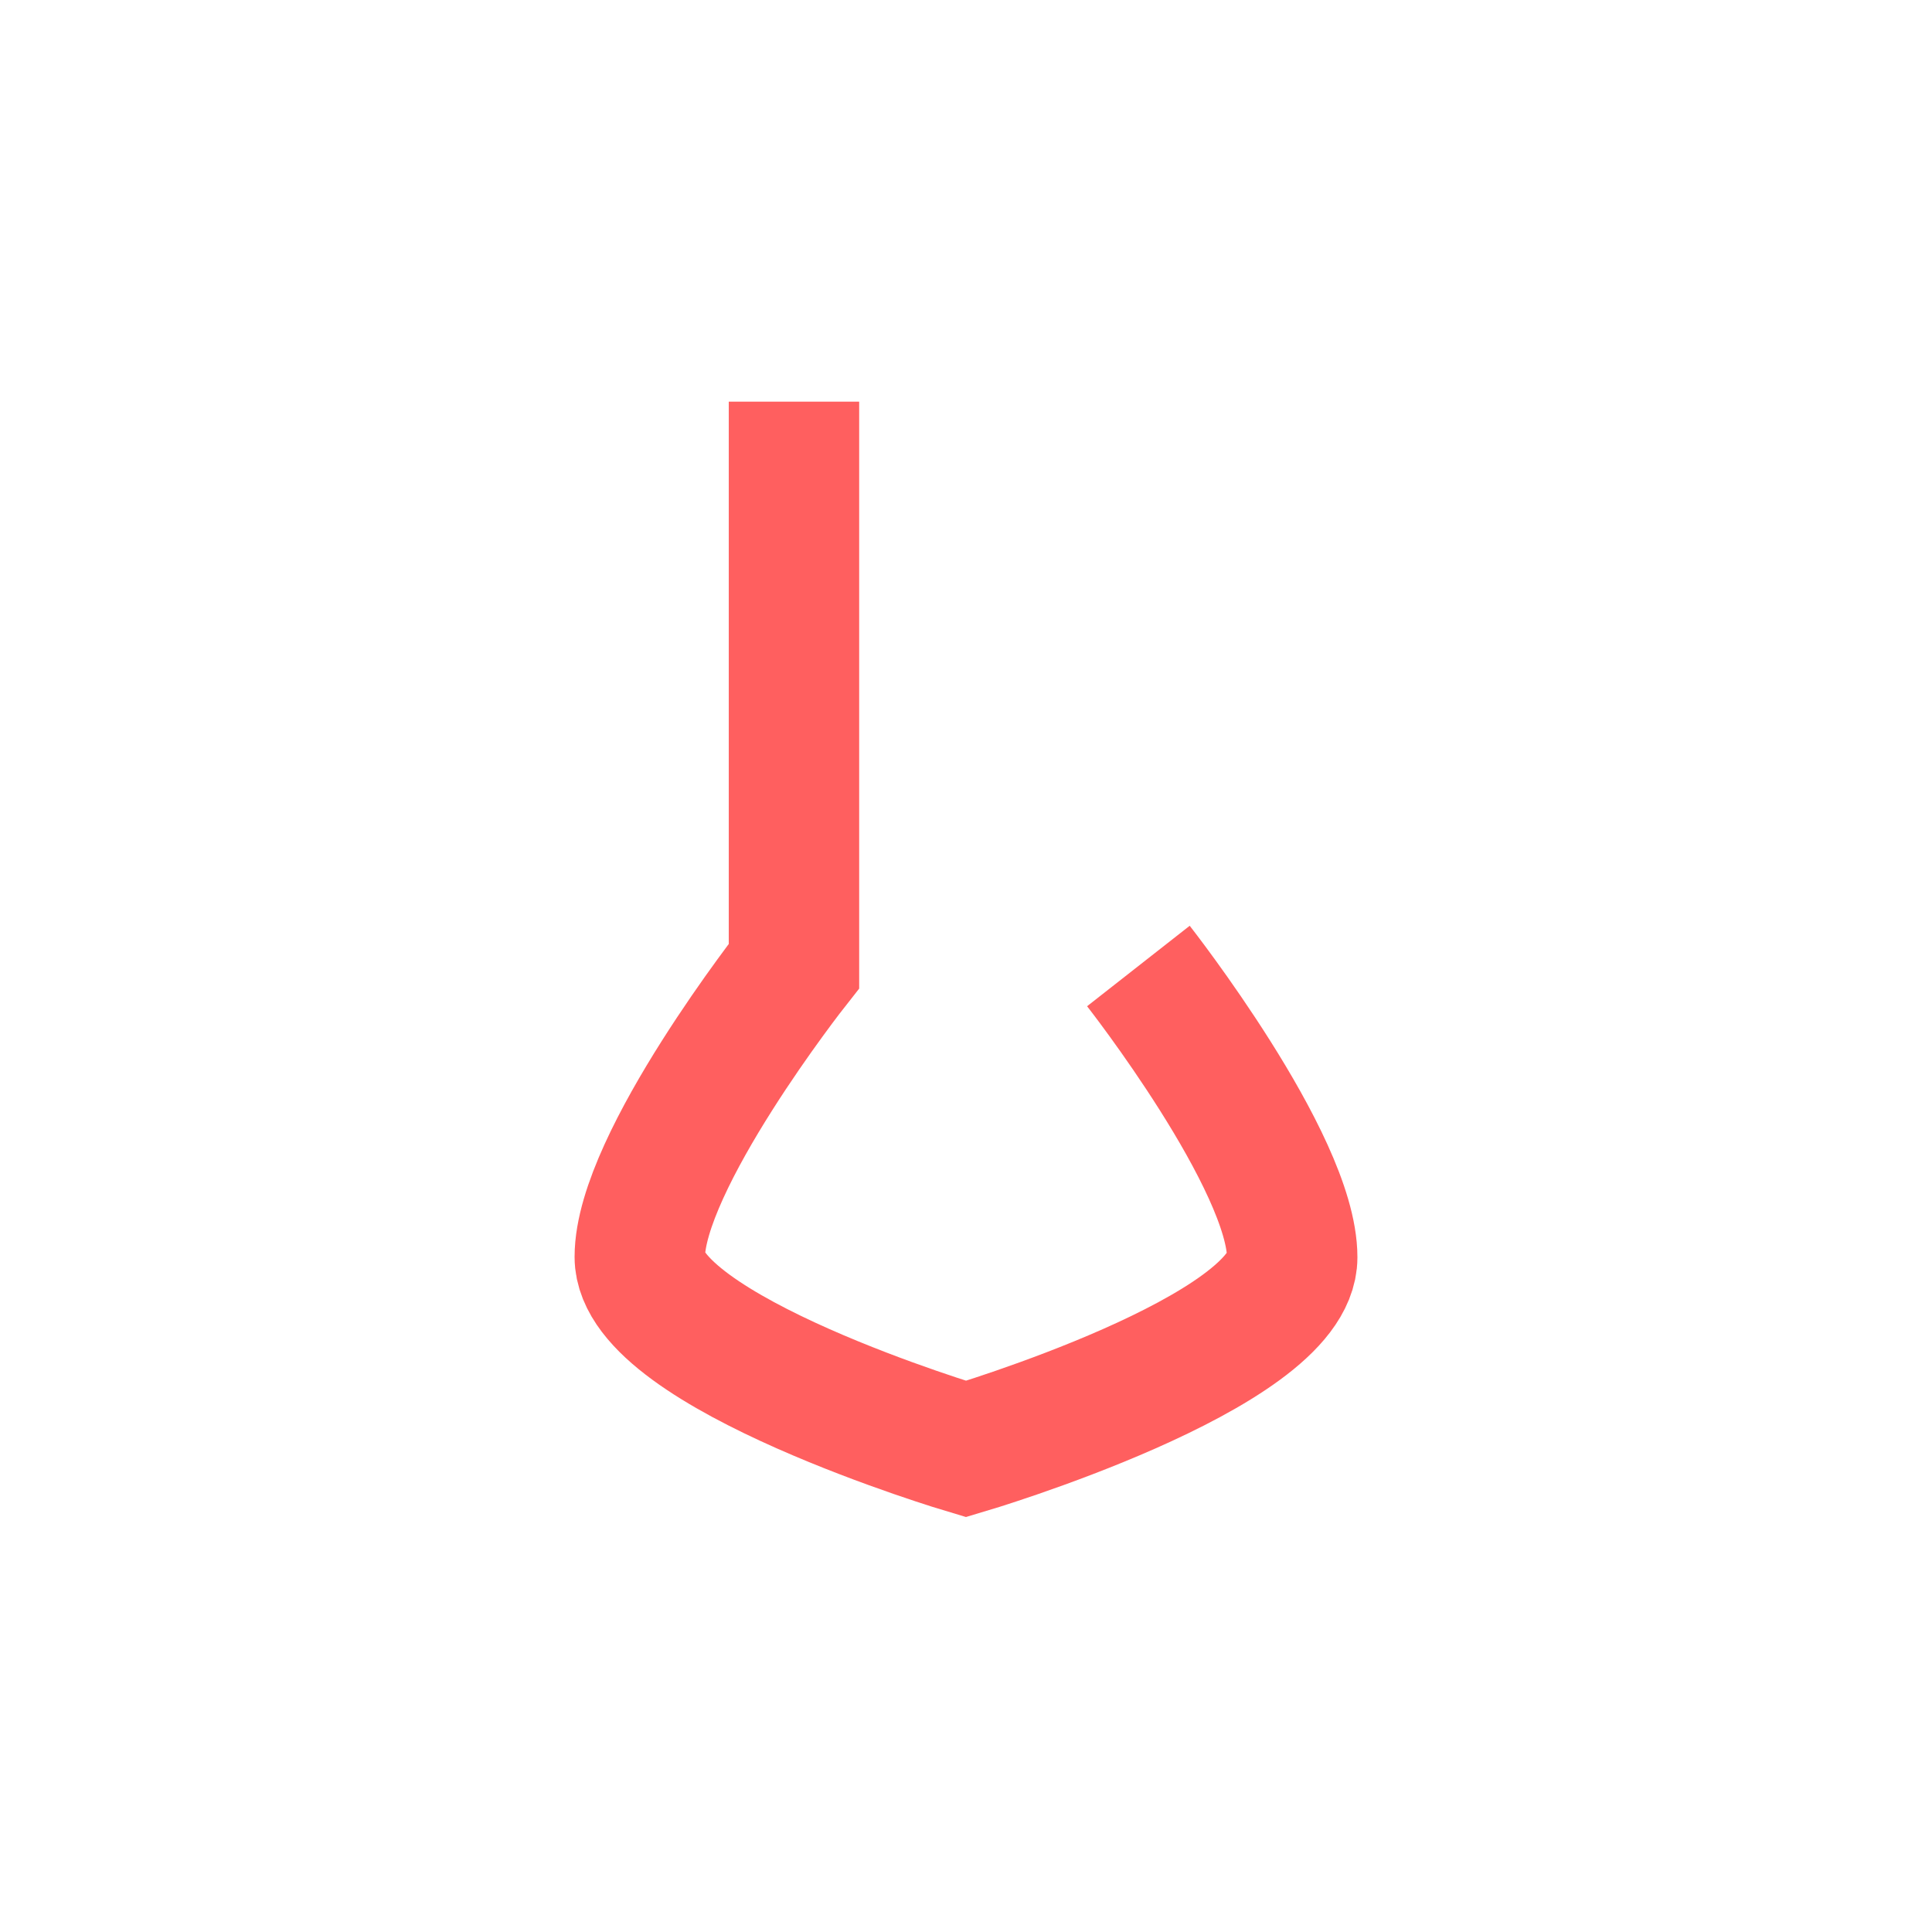
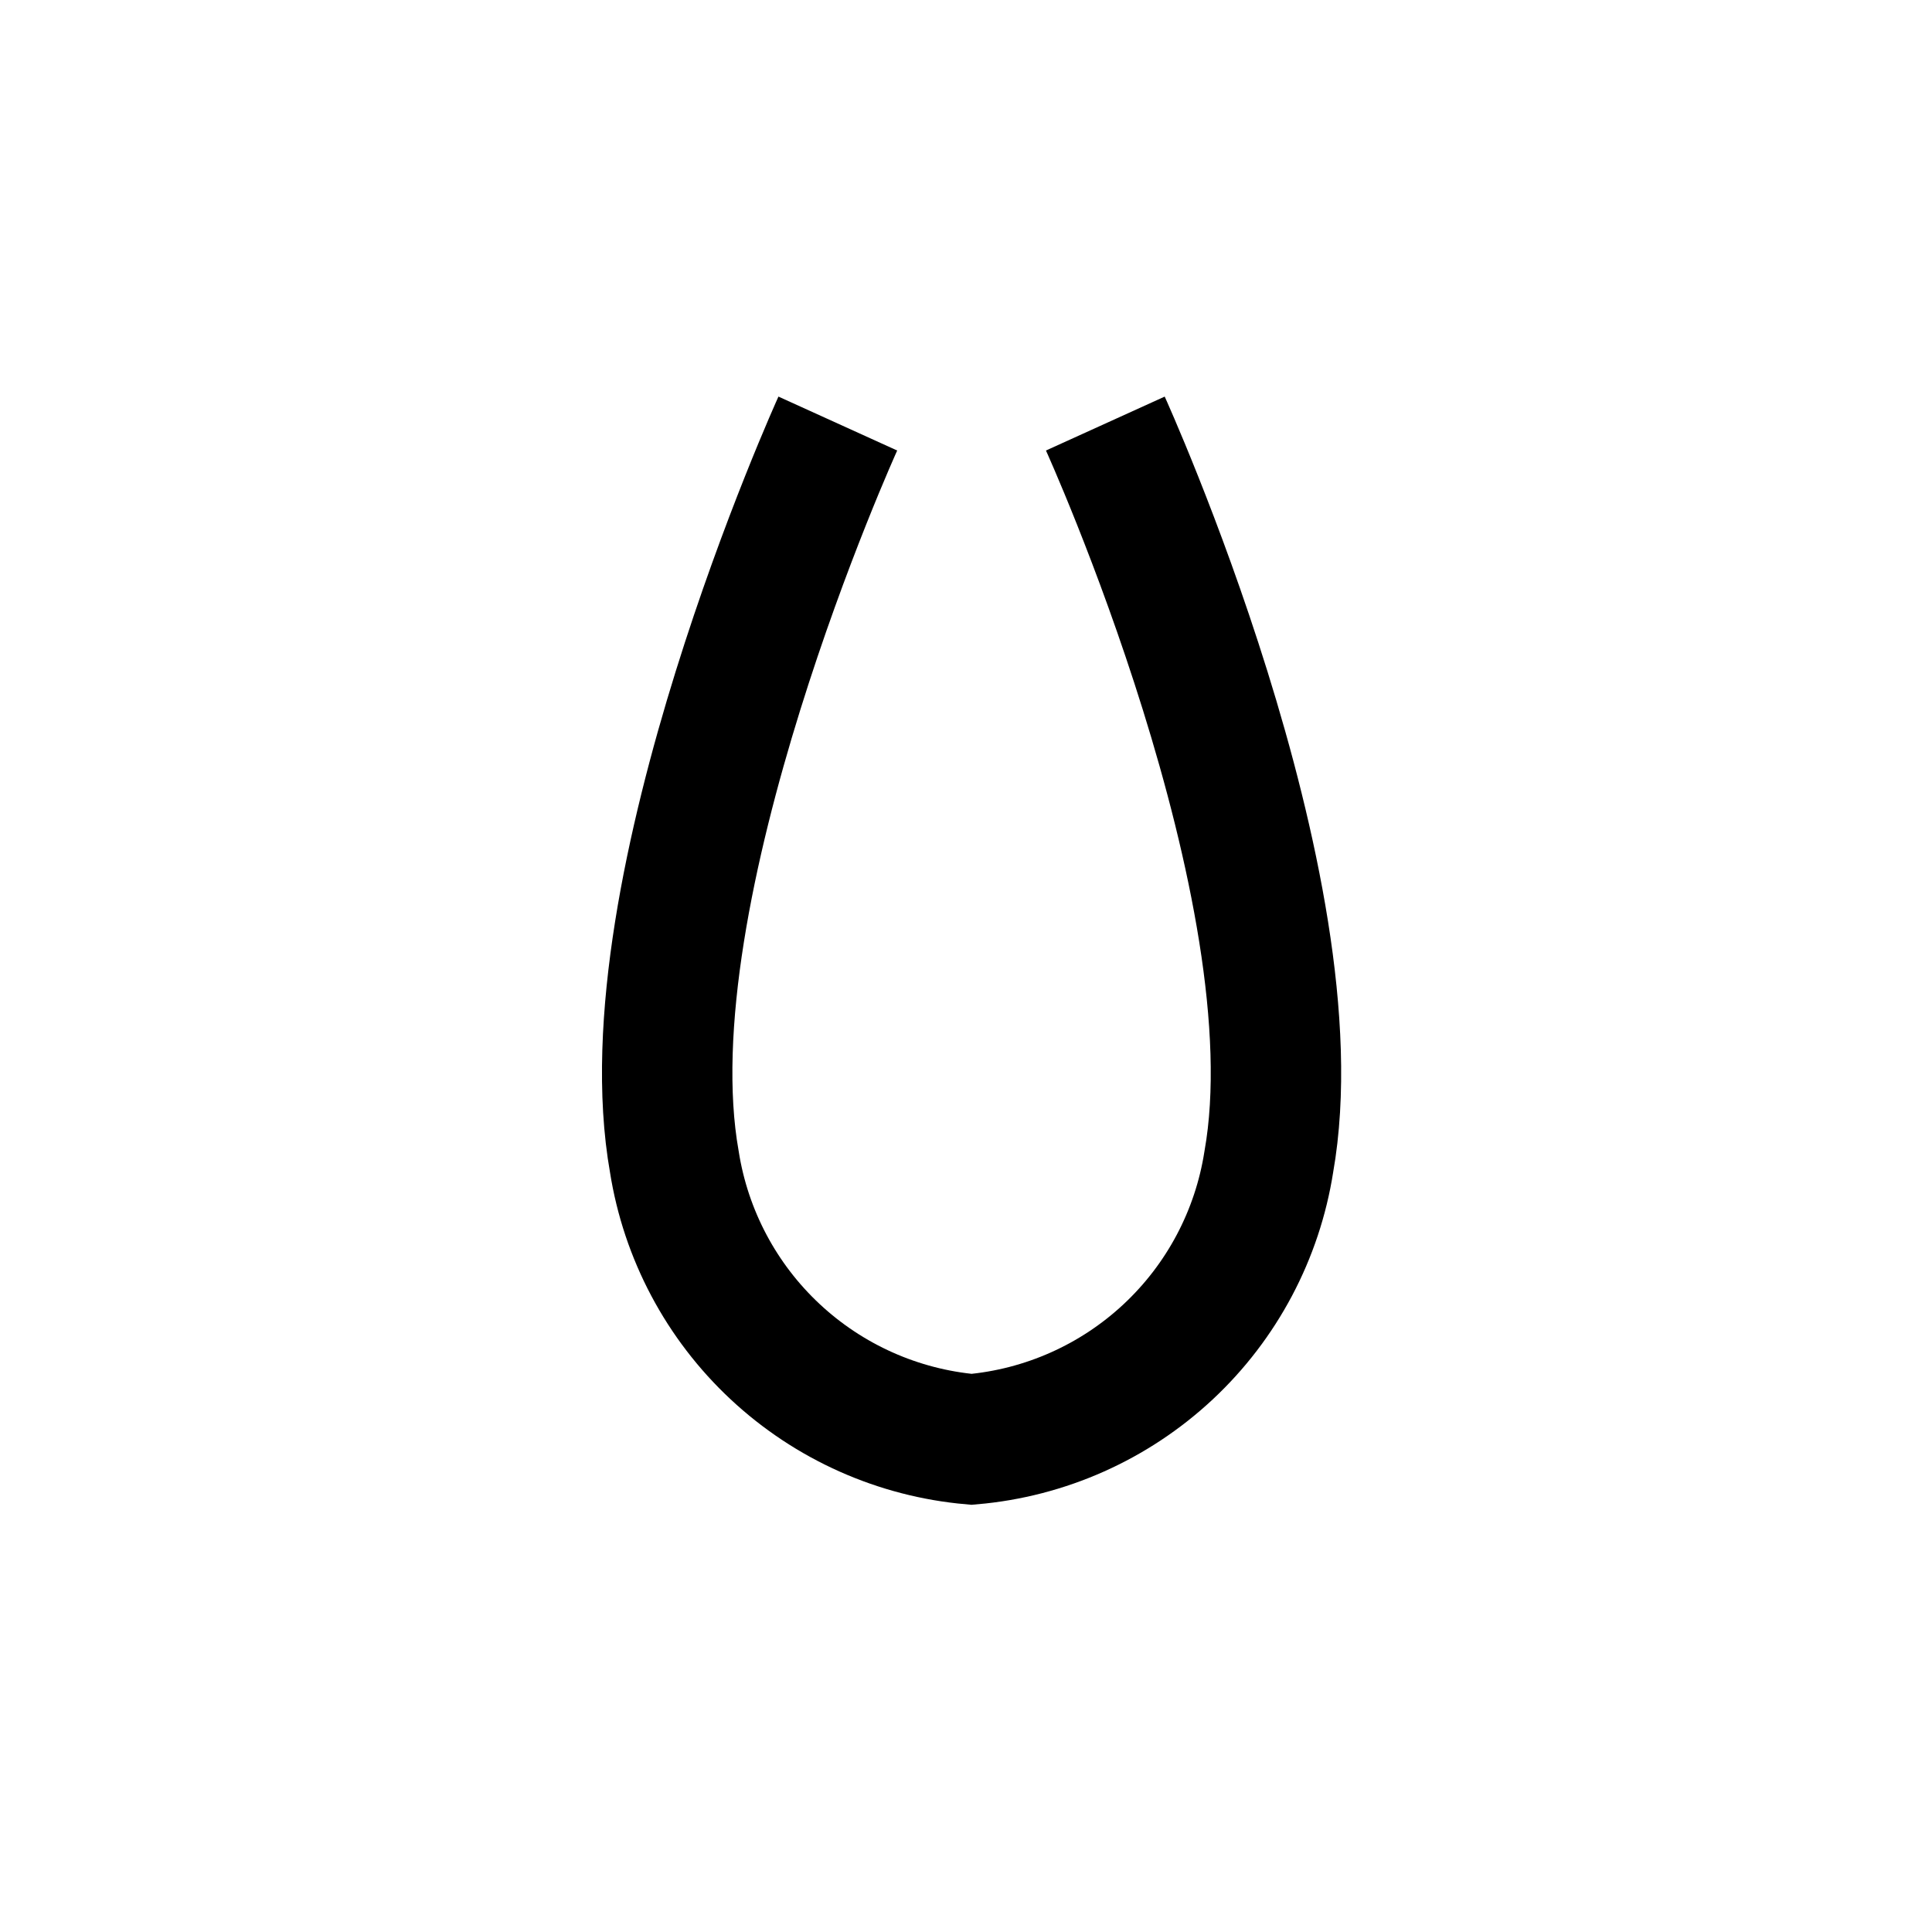
<svg xmlns="http://www.w3.org/2000/svg" width="52" height="52" viewBox="0 0 52 52" fill="none">
-   <g id="nose-07">
-     <path id="Vector" d="M30.64 26C30.64 26 34.78 31.28 34.78 33.84C34.78 36.4 26 39 26 39C26 39 17.22 36.39 17.22 33.83C17.22 31.27 21.37 26 21.37 26V10.81" stroke="#FF5F5F" stroke-width="3.51" />
+   <g id="nose-09">
+     <path id="Vector" d="M29.75 11.4C29.75 11.4 35.45 23.95 34.15 31.27C33.844 33.23 32.89 35.032 31.439 36.386C29.989 37.74 28.127 38.569 26.15 38.74C24.174 38.566 22.314 37.736 20.864 36.382C19.414 35.029 18.459 33.229 18.15 31.27C16.85 23.95 22.55 11.4 22.55 11.4" stroke="#000000" stroke-width="3.51" />
  </g>
</svg>
